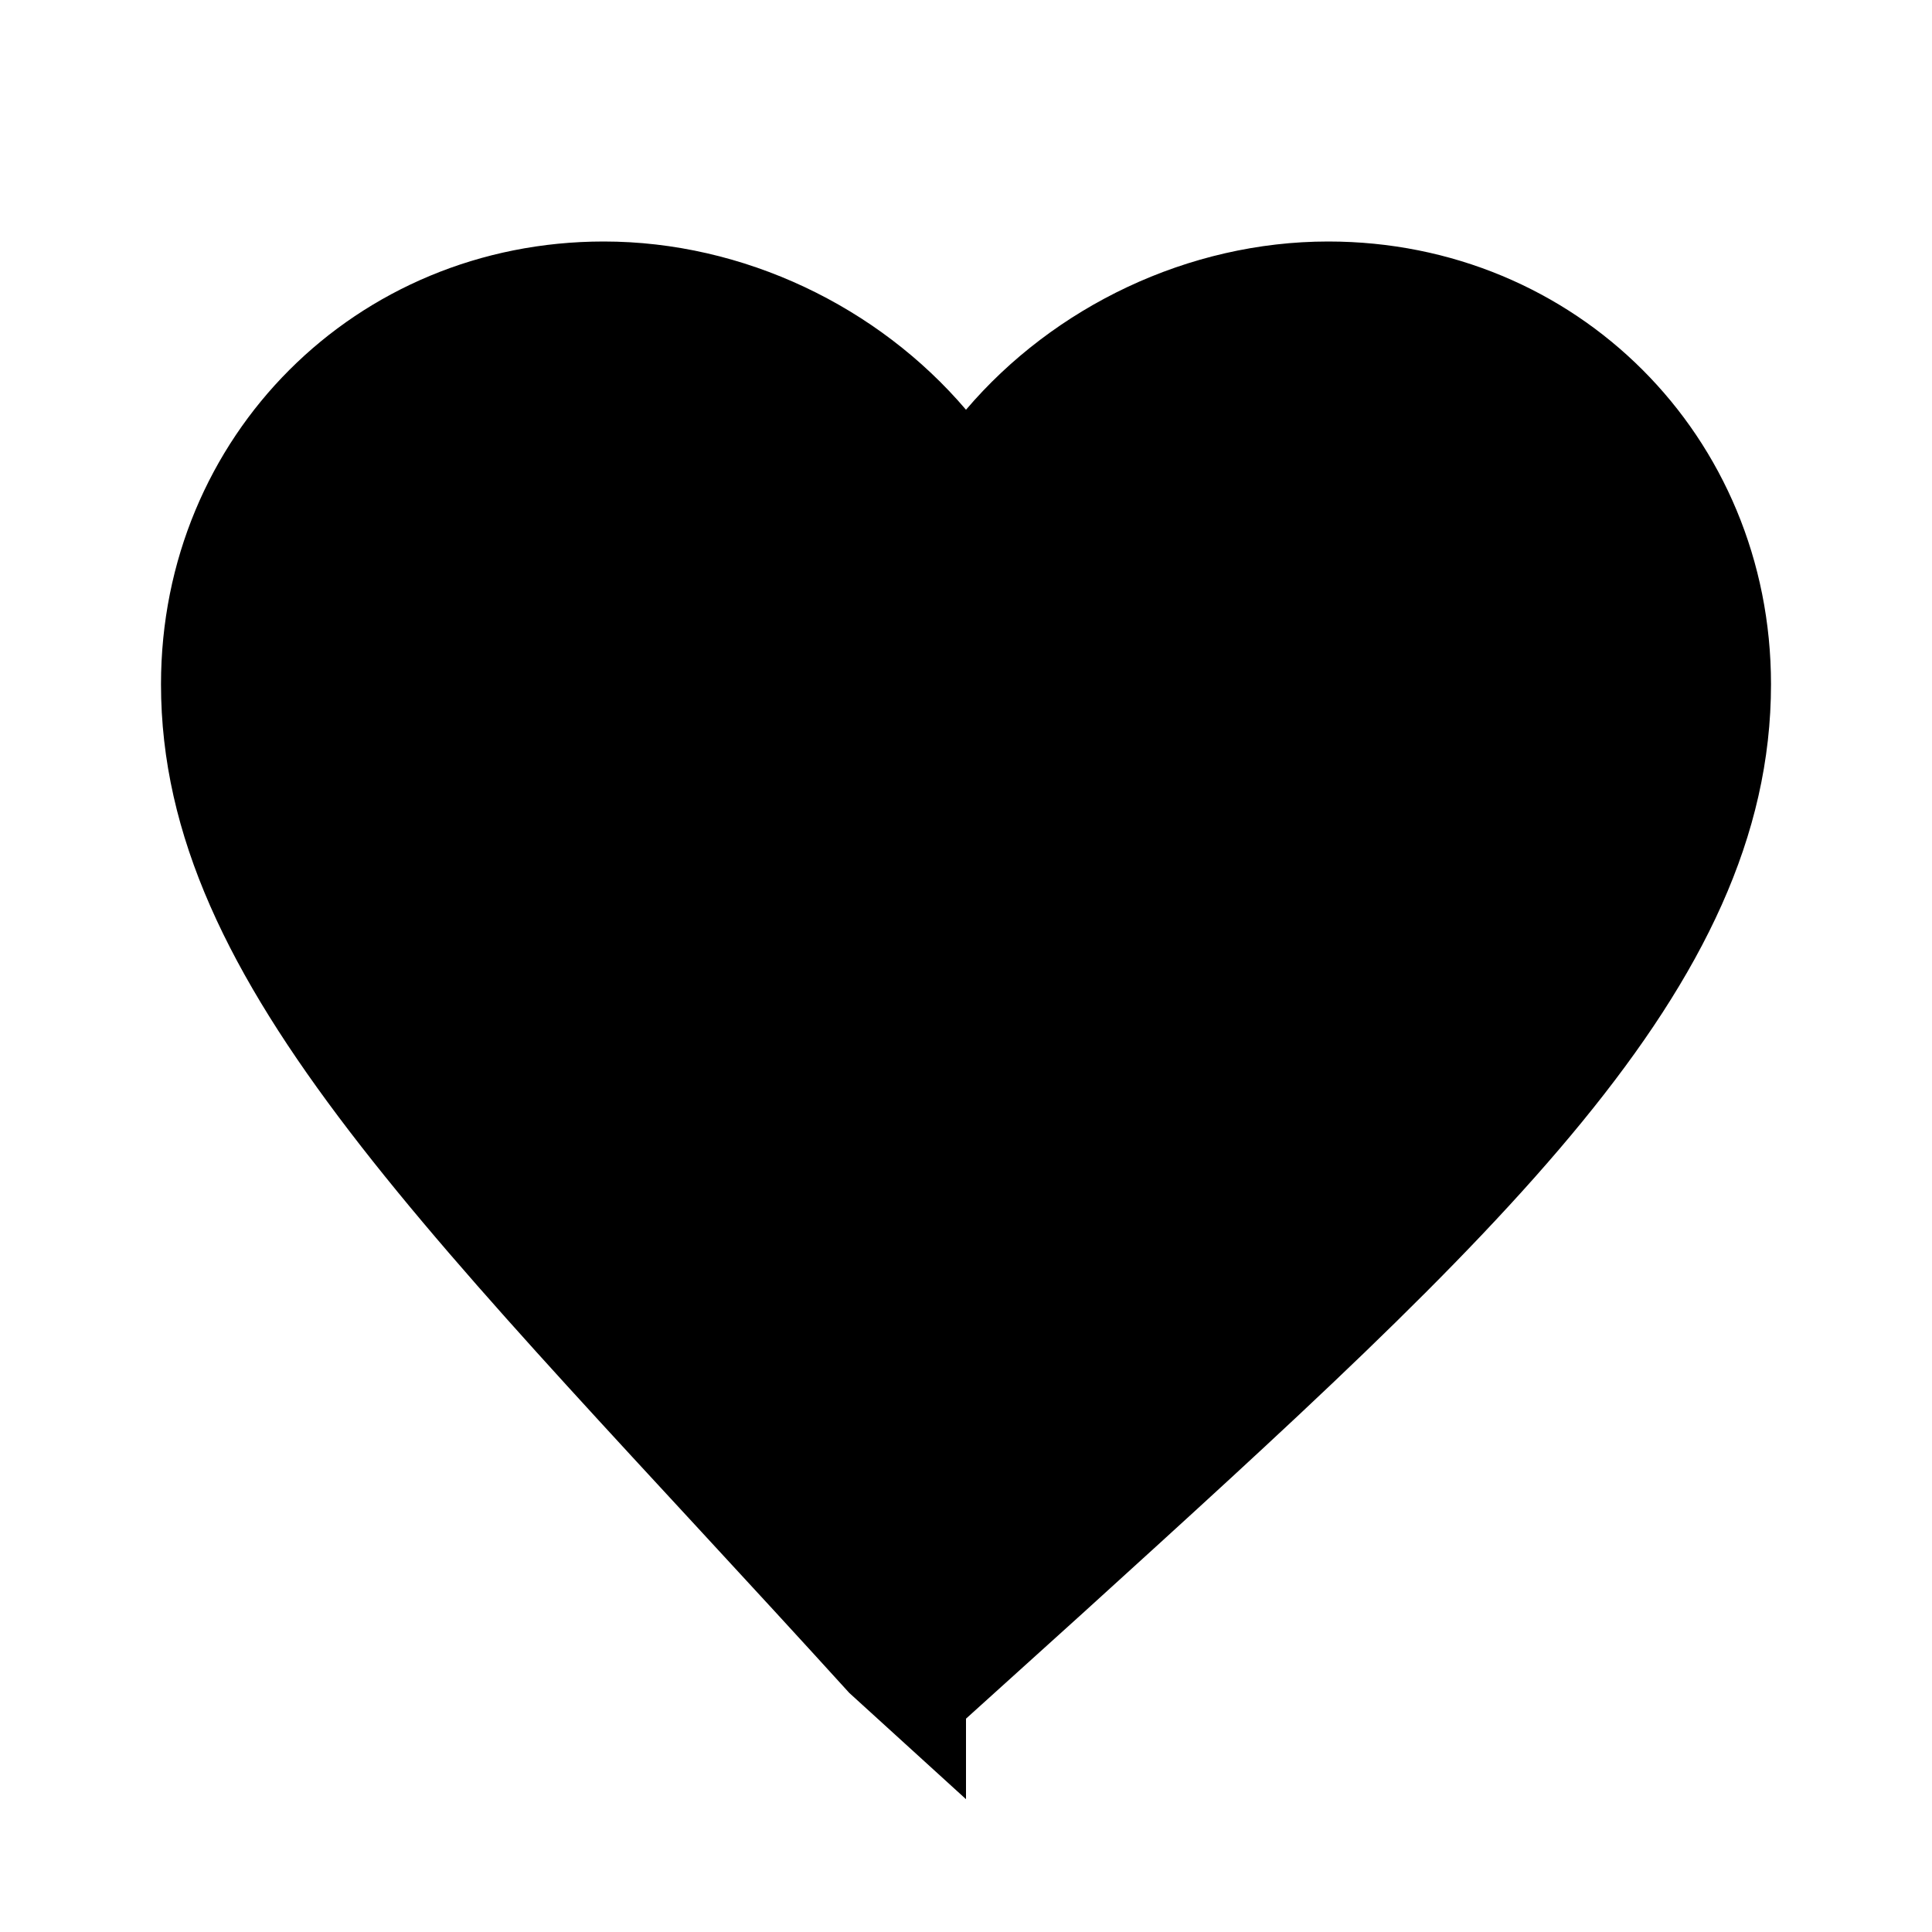
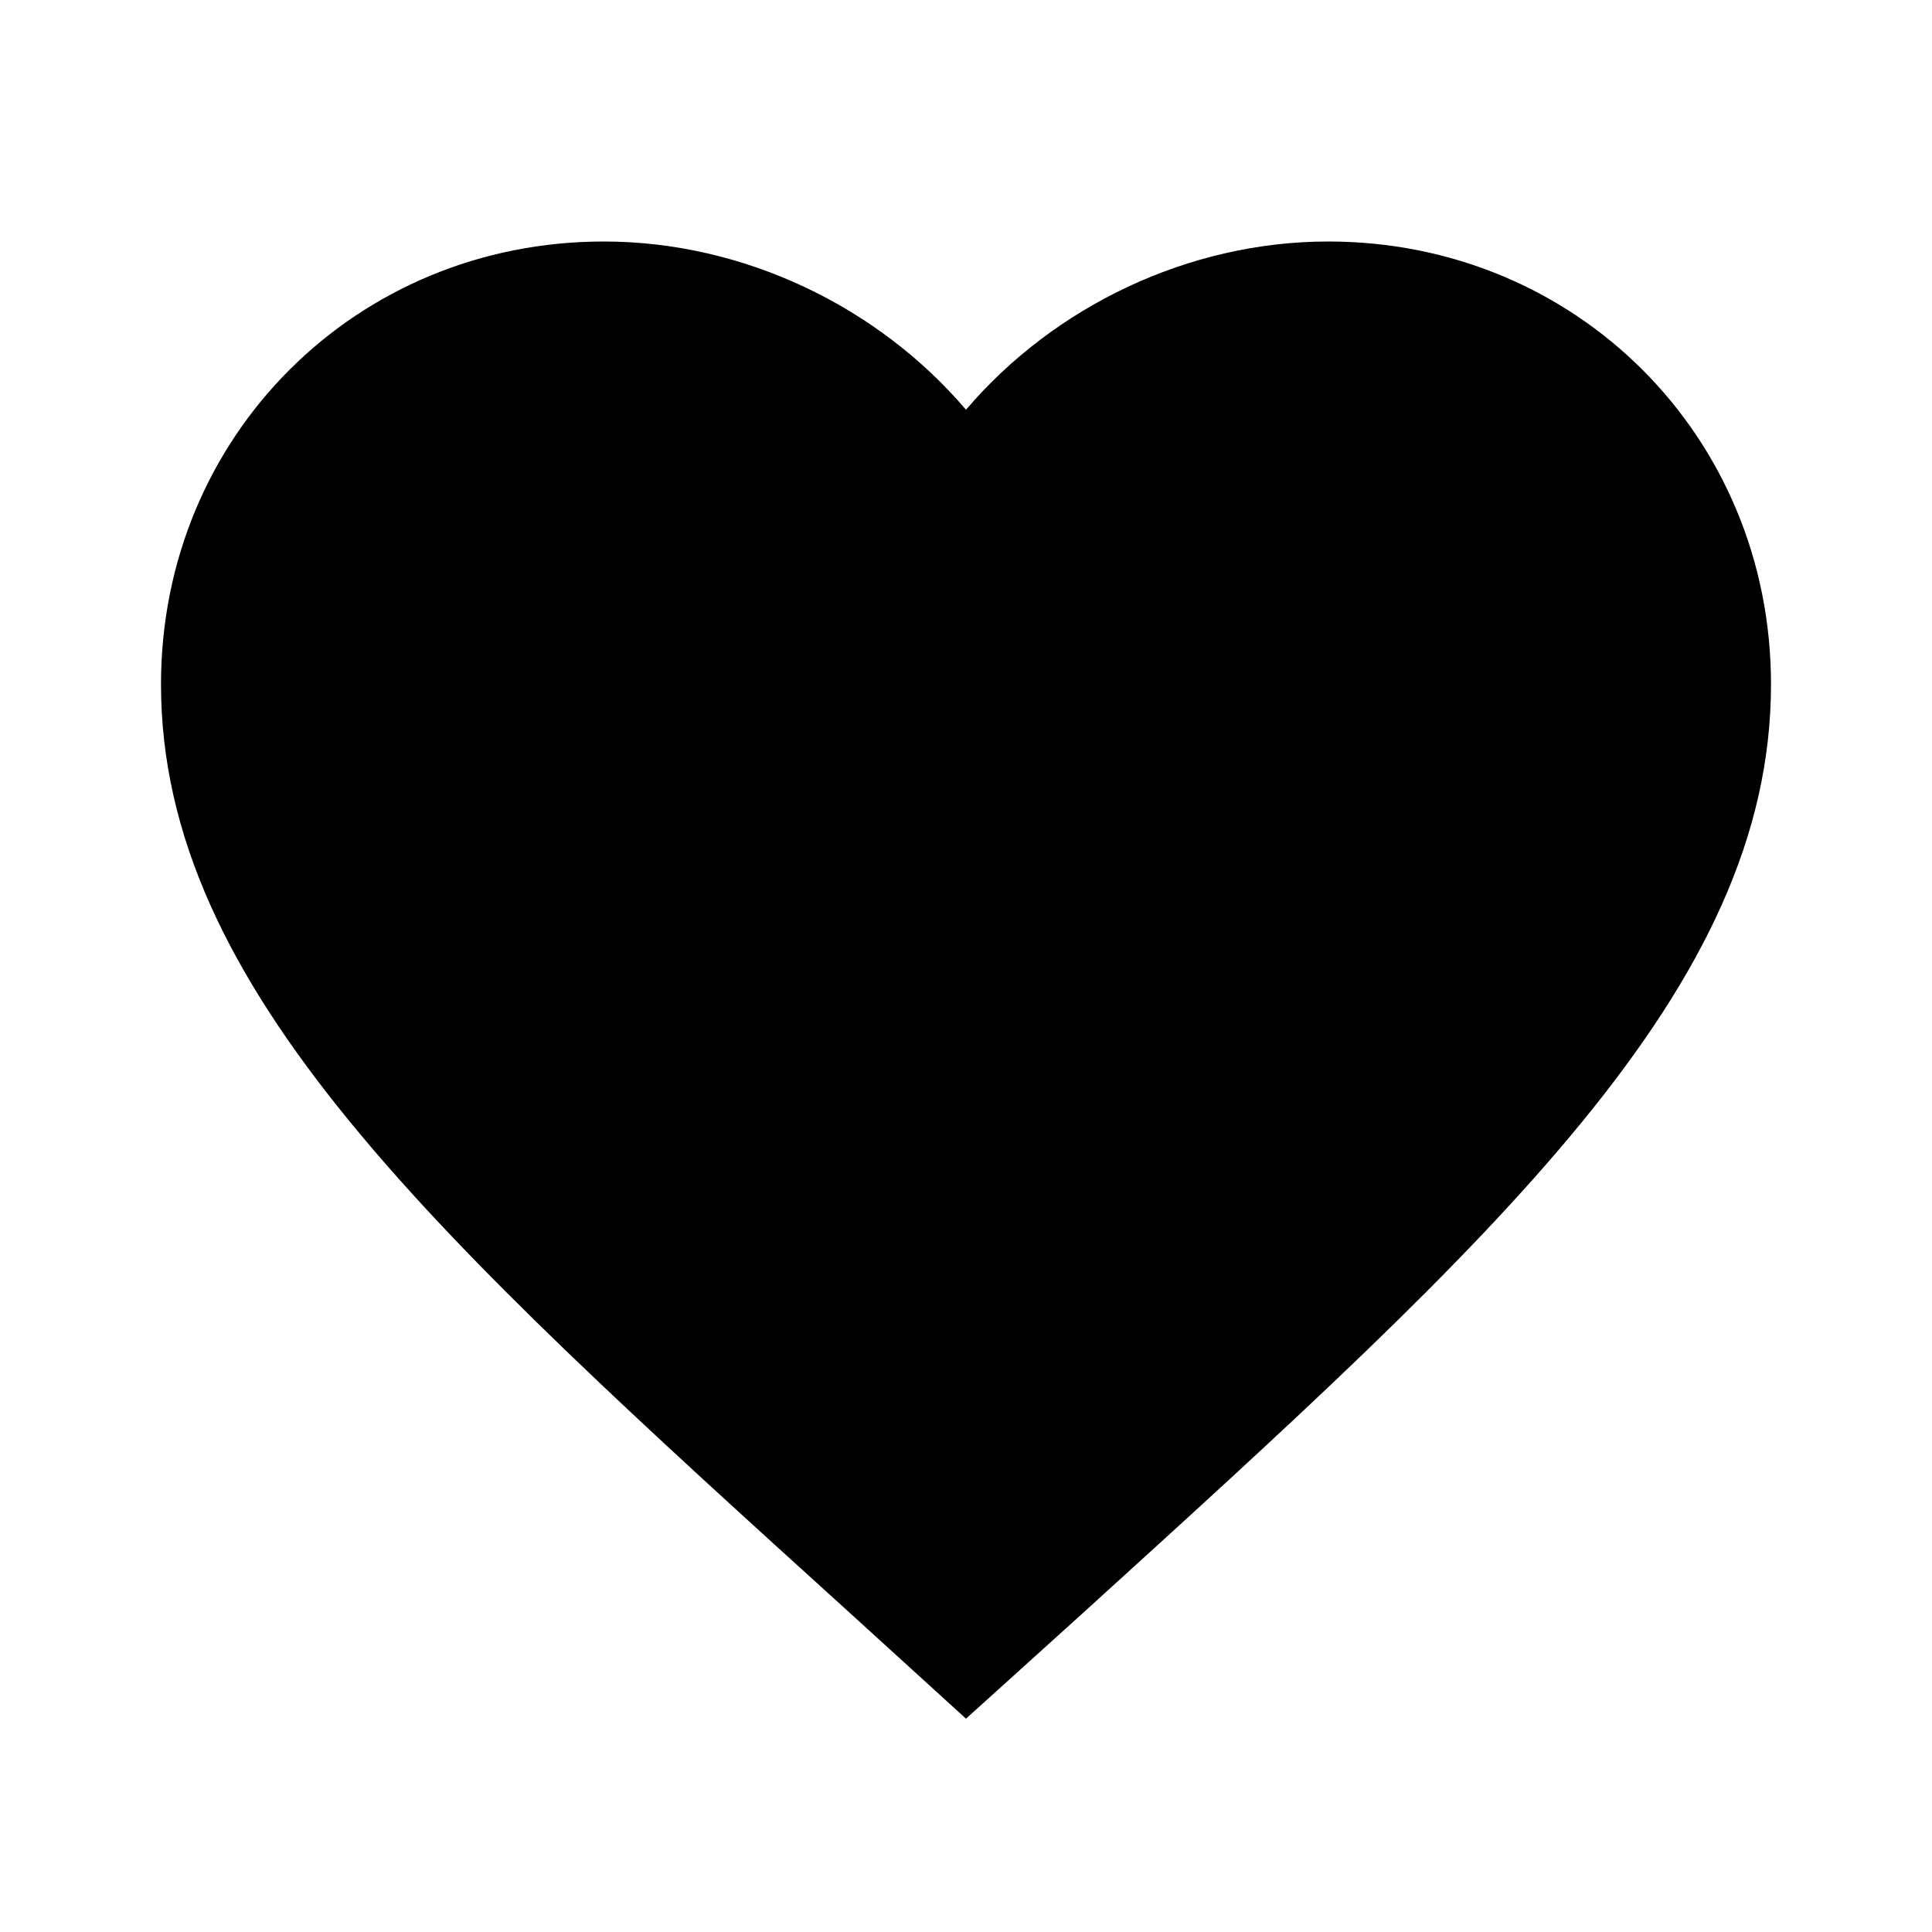
<svg xmlns="http://www.w3.org/2000/svg" viewBox="0 0 24 24" fill="currentColor" width="24" height="24">
-   <path d="M12 22.35l-1.45-1.32C5.4 15.36 2 12.28 2 8.5 2 5.42 4.42 3 7.5 3c1.74 0 3.41.81 4.5 2.09C13.09 3.81 14.76 3 16.5 3 19.58 3 22 5.42 22 8.5c0 3.78-3.4 6.86-8.55 11.54L12 21.35z" />
+   <path d="M12 21.35l-1.45-1.32C5.4 15.36 2 12.28 2 8.5 2 5.42 4.42 3 7.5 3c1.74 0 3.41.81 4.5 2.09C13.09 3.81 14.76 3 16.5 3 19.58 3 22 5.42 22 8.5c0 3.78-3.4 6.86-8.55 11.54L12 21.35z" />
</svg>
